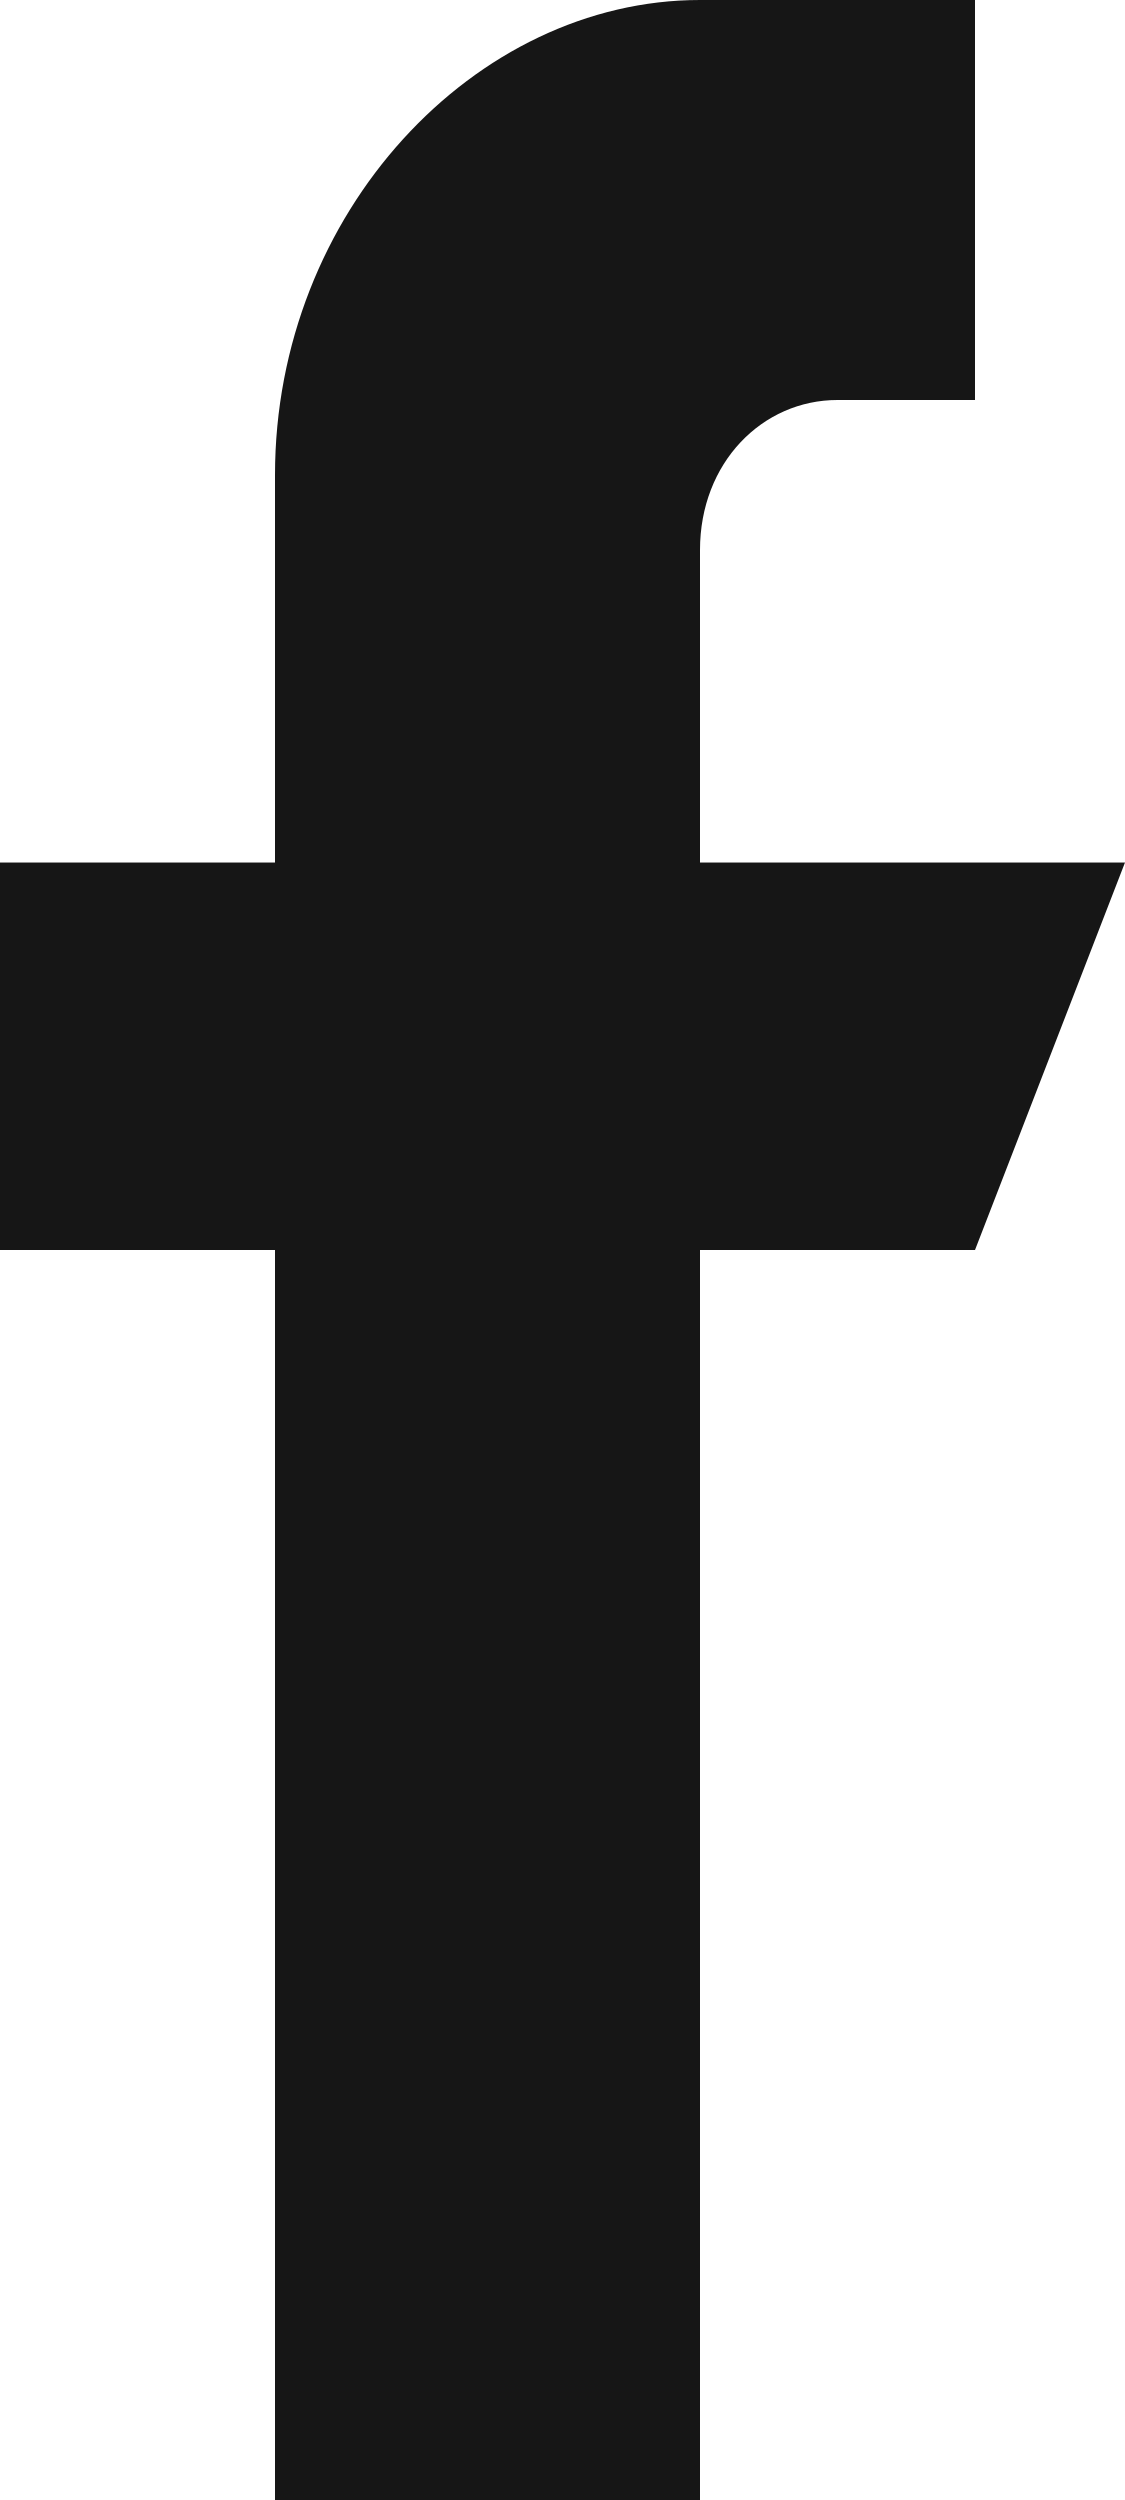
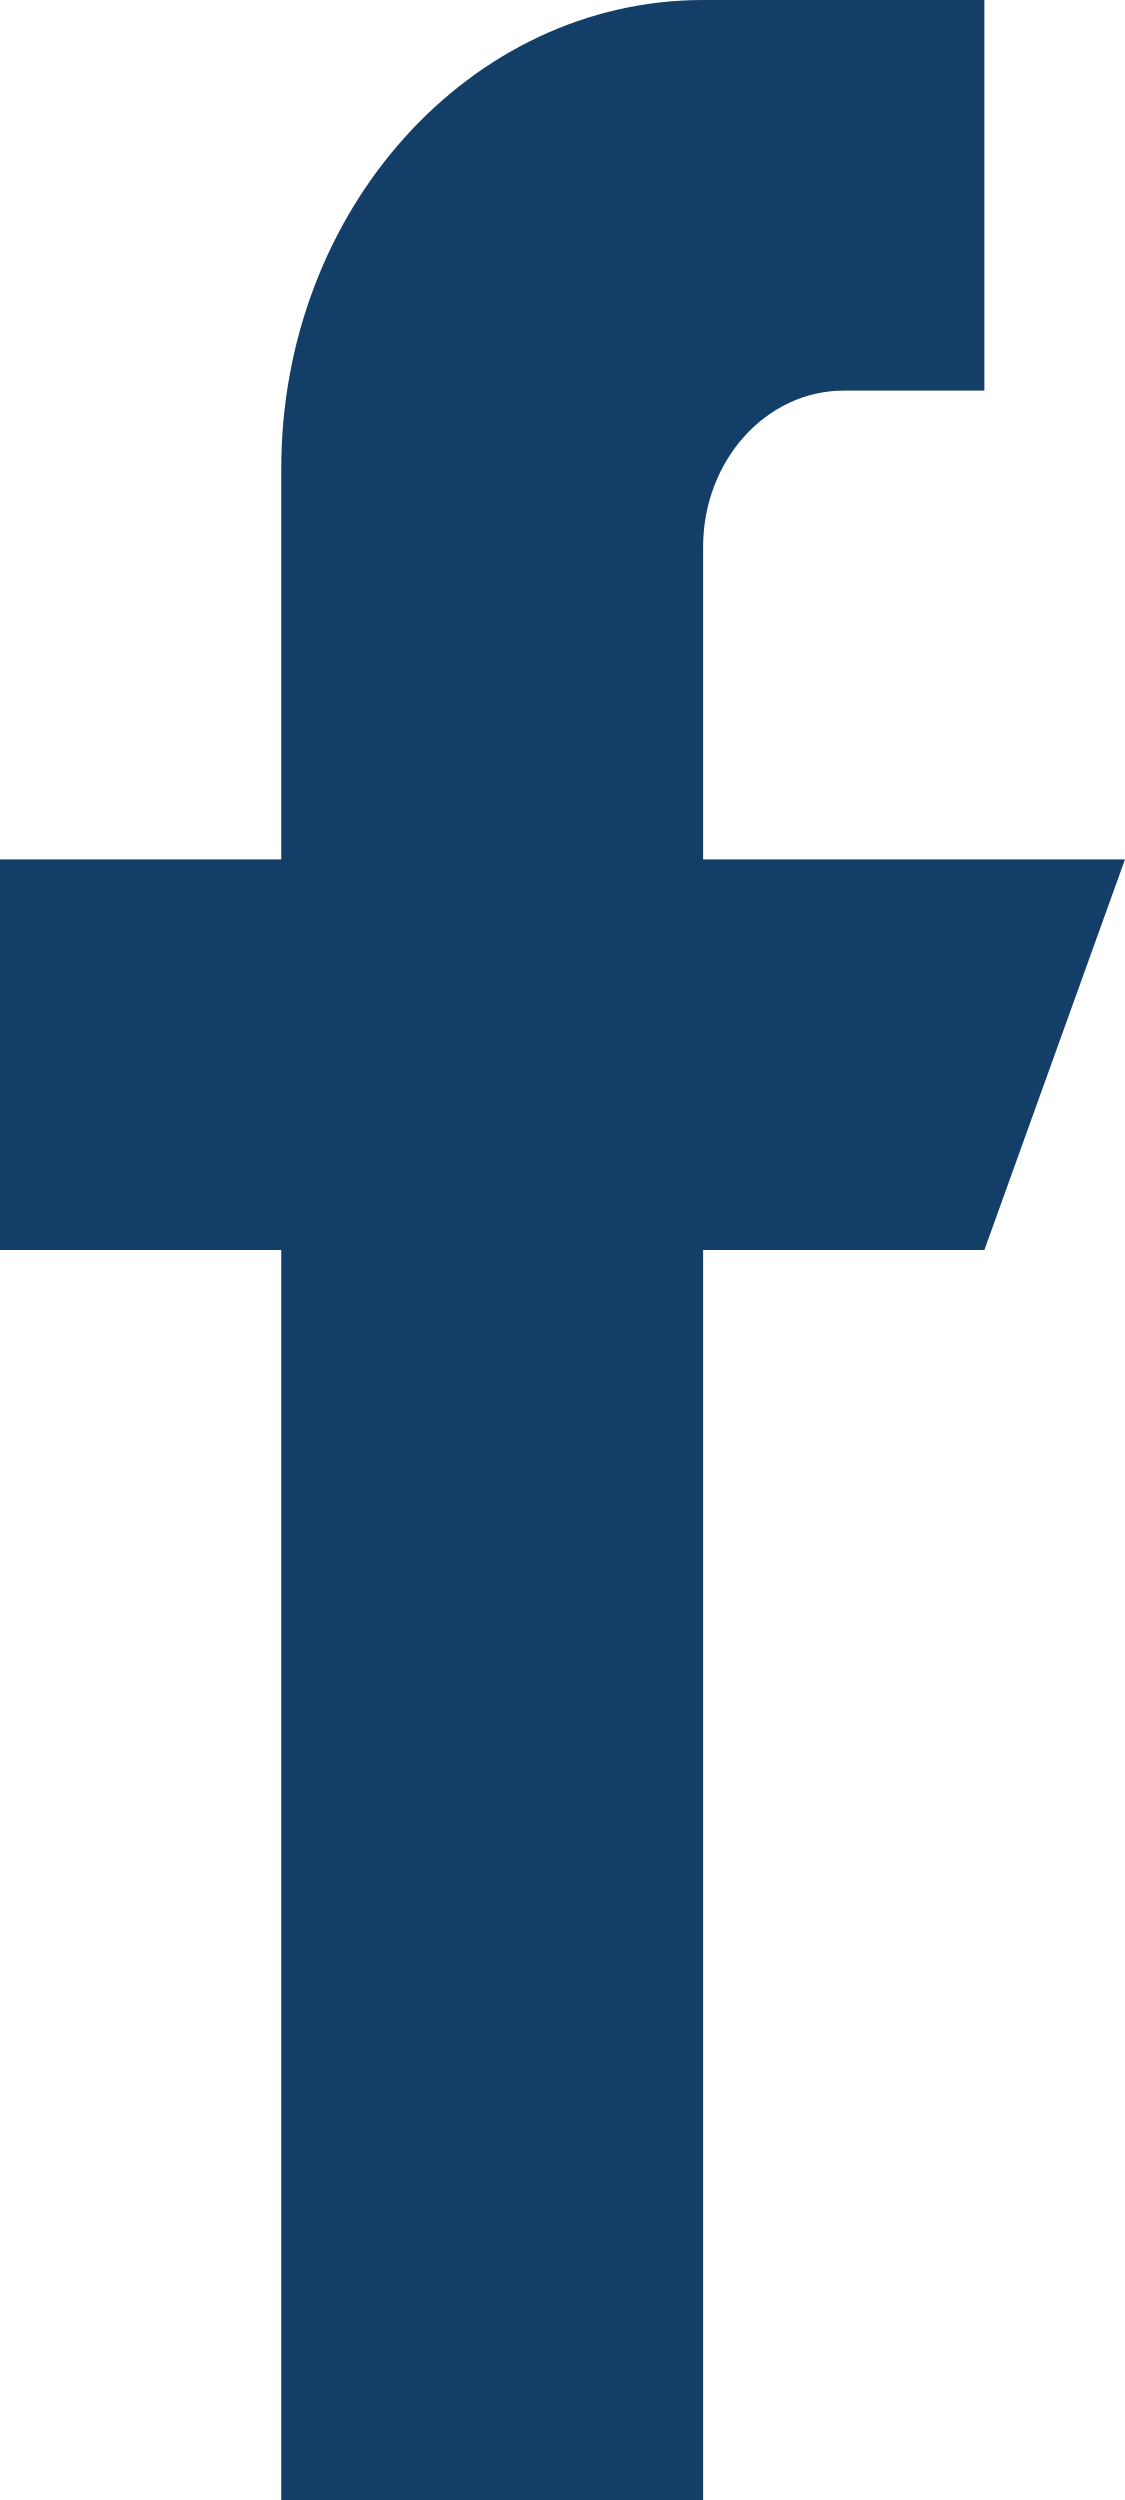
- <svg xmlns="http://www.w3.org/2000/svg" version="1.1" id="Layer_1" x="0px" y="0px" viewBox="0 0 9 20" style="enable-background:new 0 0 9 20;" xml:space="preserve">
-   <style type="text/css">
- 	.st0{fill:#161616;}
- </style>
-   <g id="Desktop">
-     <g id="OS-Staff---op-2" transform="translate(-1079, -1064)">
+ <svg xmlns="http://www.w3.org/2000/svg" width="9px" height="20px" viewBox="0 0 9 20" version="1.1">
+   <g id="Desktop" stroke="none" stroke-width="1" fill="none" fill-rule="evenodd">
+     <g id="OS-Staff---op-2" transform="translate(-1079, -1064)" fill="#133E68" fill-rule="nonzero">
      <g id="social" transform="translate(1079, 1063)">
-         <path id="Path" class="st0" d="M5.6,7.9V5.4c0-0.7,0.5-1.2,1.1-1.2h1.1V1H5.6C3.8,1,2.2,2.7,2.2,4.8v3.1H0V11h2.2v10h3.4V11h2.2     L9,7.9H5.6z" />
+         <path d="M5.625,7.875 L5.625,5.375 C5.625,4.685 6.129,4.125 6.75,4.125 L7.875,4.125 L7.875,1 L5.625,1 C3.761,1 2.25,2.679 2.25,4.75 L2.25,7.875 L0,7.875 L0,11 L2.25,11 L2.25,21 L5.625,21 L5.625,11 L7.875,11 L9,7.875 L5.625,7.875 Z" id="Path" />
      </g>
    </g>
  </g>
</svg>
